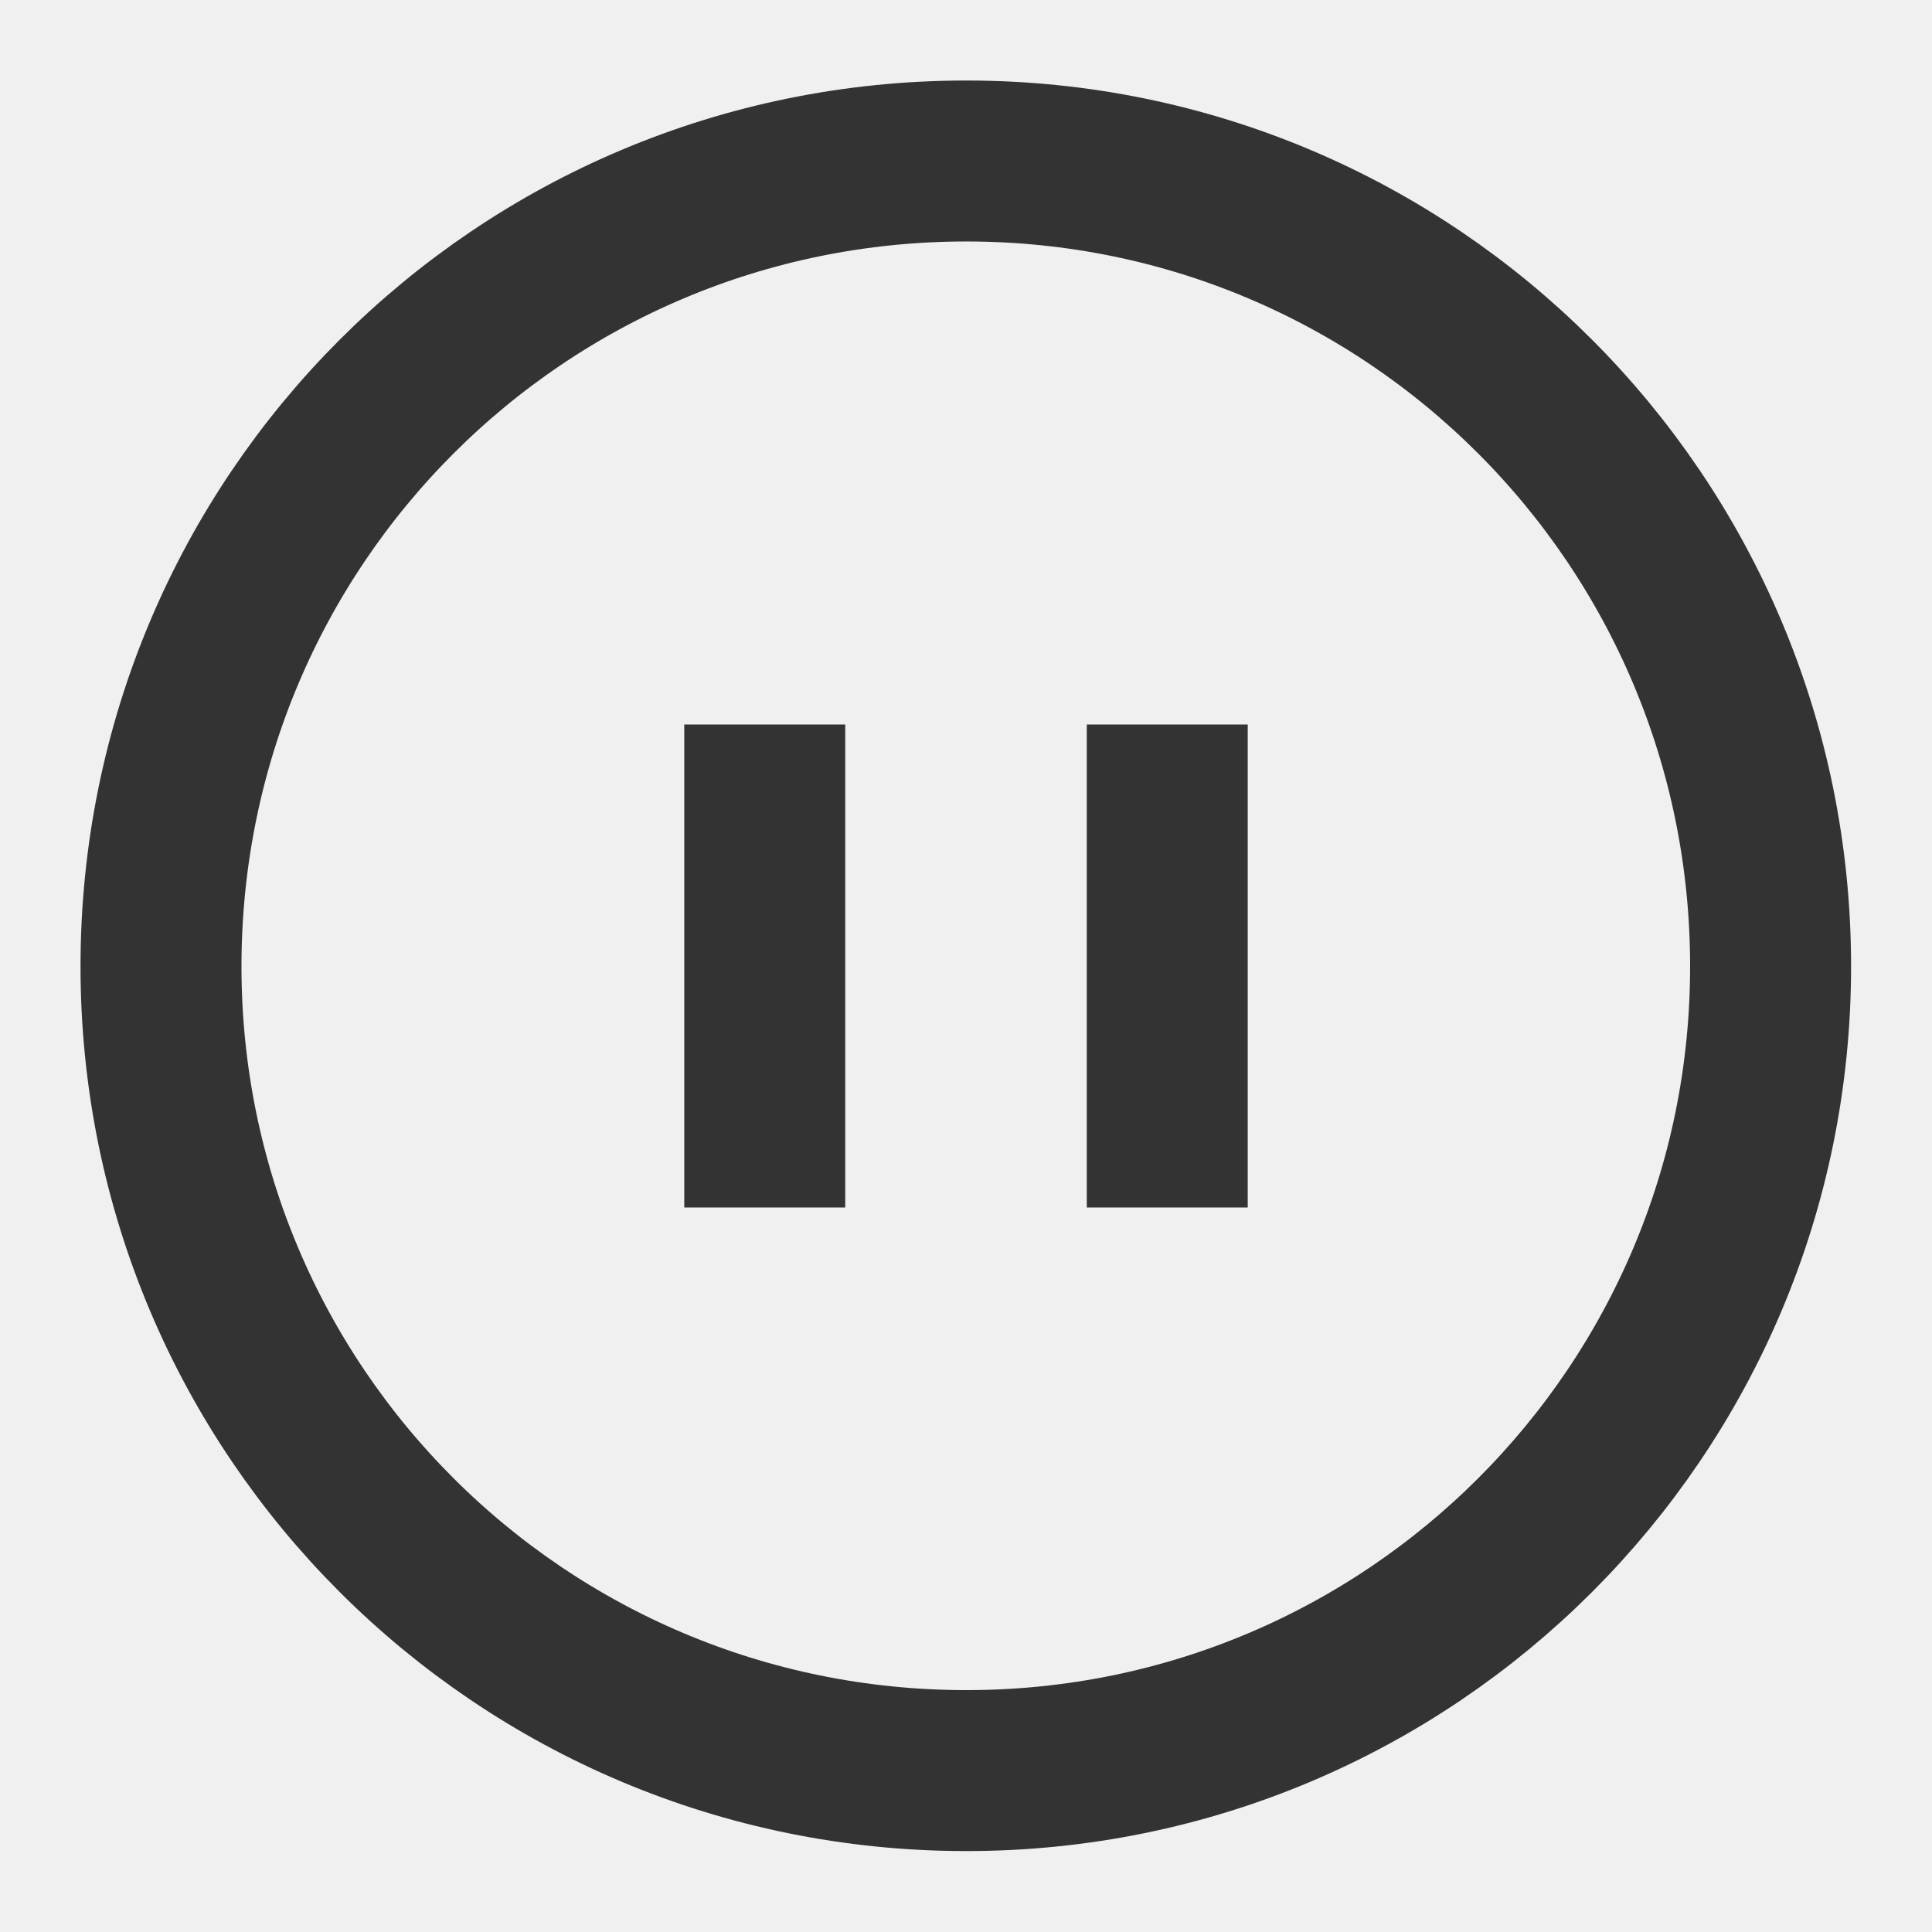
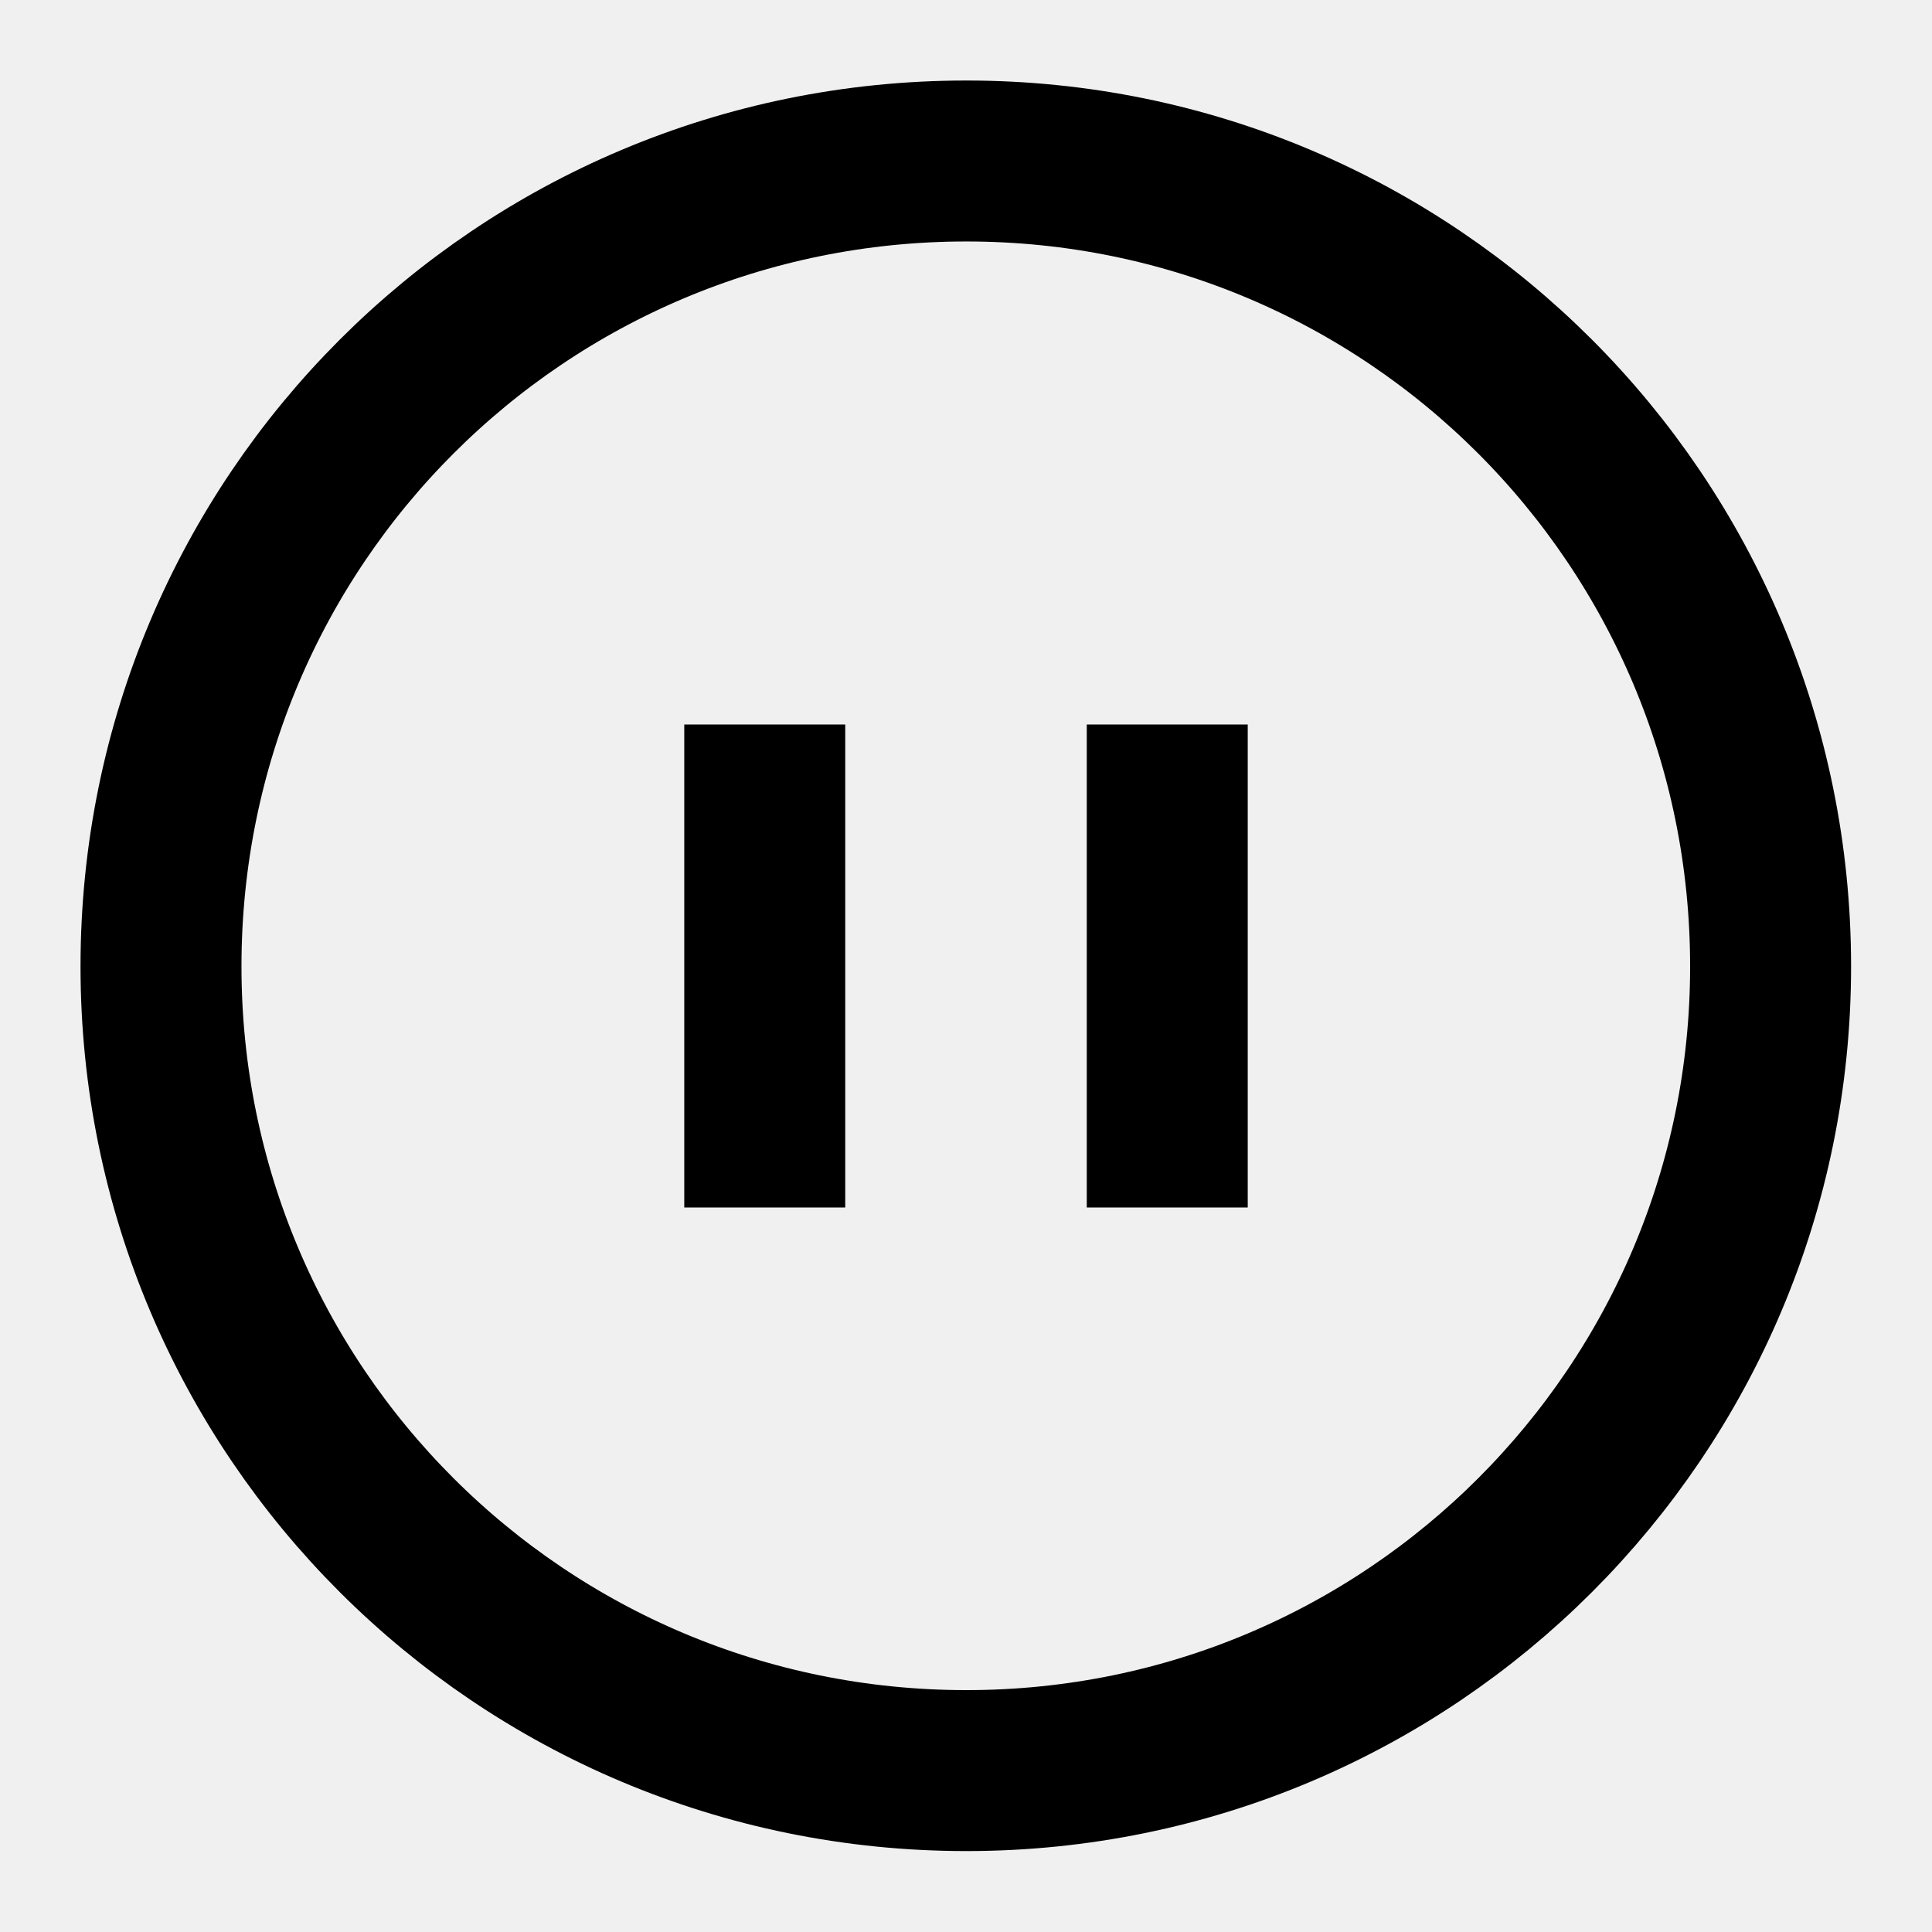
<svg xmlns="http://www.w3.org/2000/svg" xmlns:xlink="http://www.w3.org/1999/xlink" width="16" height="16" fill="none" viewBox="0 0 16 16">
  <defs>
    <rect id="path_0" width="16" height="16" x="0" y="0" />
  </defs>
  <g opacity="1" transform="translate(0 0) rotate(0 8 8)">
    <mask id="bg-mask-0" fill="#fff">
      <use xlink:href="#path_0" />
    </mask>
    <g mask="url(#bg-mask-0)">
-       <path id="路径 1" style="stroke:#333;stroke-width:1.333;stroke-opacity:1;stroke-dasharray:0 0" d="M13.33,6.67C13.33,2.98 10.35,0 6.67,0C2.98,0 0,2.98 0,6.67C0,10.35 2.98,13.33 6.67,13.33C10.35,13.33 13.33,10.35 13.33,6.67Z" transform="translate(1.333333 1.333333) rotate(0 6.666667 6.666667)" />
-       <path id="路径 2" style="stroke:#333;stroke-width:1.333;stroke-opacity:1;stroke-dasharray:0 0" d="M0,0L0,4" transform="translate(6.333333 6) rotate(0 0 2)" />
-       <path id="路径 3" style="stroke:#333;stroke-width:1.333;stroke-opacity:1;stroke-dasharray:0 0" d="M0,0L0,4" transform="translate(9.666667 6) rotate(0 0 2)" />
+       <path id="路径 1" style="stroke:currentColor;stroke-width:1.333;stroke-opacity:1;stroke-dasharray:0 0" d="M13.33,6.67C13.33,2.98 10.35,0 6.67,0C2.98,0 0,2.98 0,6.67C0,10.35 2.98,13.33 6.67,13.33C10.35,13.33 13.33,10.35 13.33,6.67Z" transform="translate(1.333333 1.333333) rotate(0 6.666667 6.666667)" />
+       <path id="路径 2" style="stroke:currentColor;stroke-width:1.333;stroke-opacity:1;stroke-dasharray:0 0" d="M0,0L0,4" transform="translate(6.333333 6) rotate(0 0 2)" />
+       <path id="路径 3" style="stroke:currentColor;stroke-width:1.333;stroke-opacity:1;stroke-dasharray:0 0" d="M0,0L0,4" transform="translate(9.666667 6) rotate(0 0 2)" />
    </g>
  </g>
</svg>
